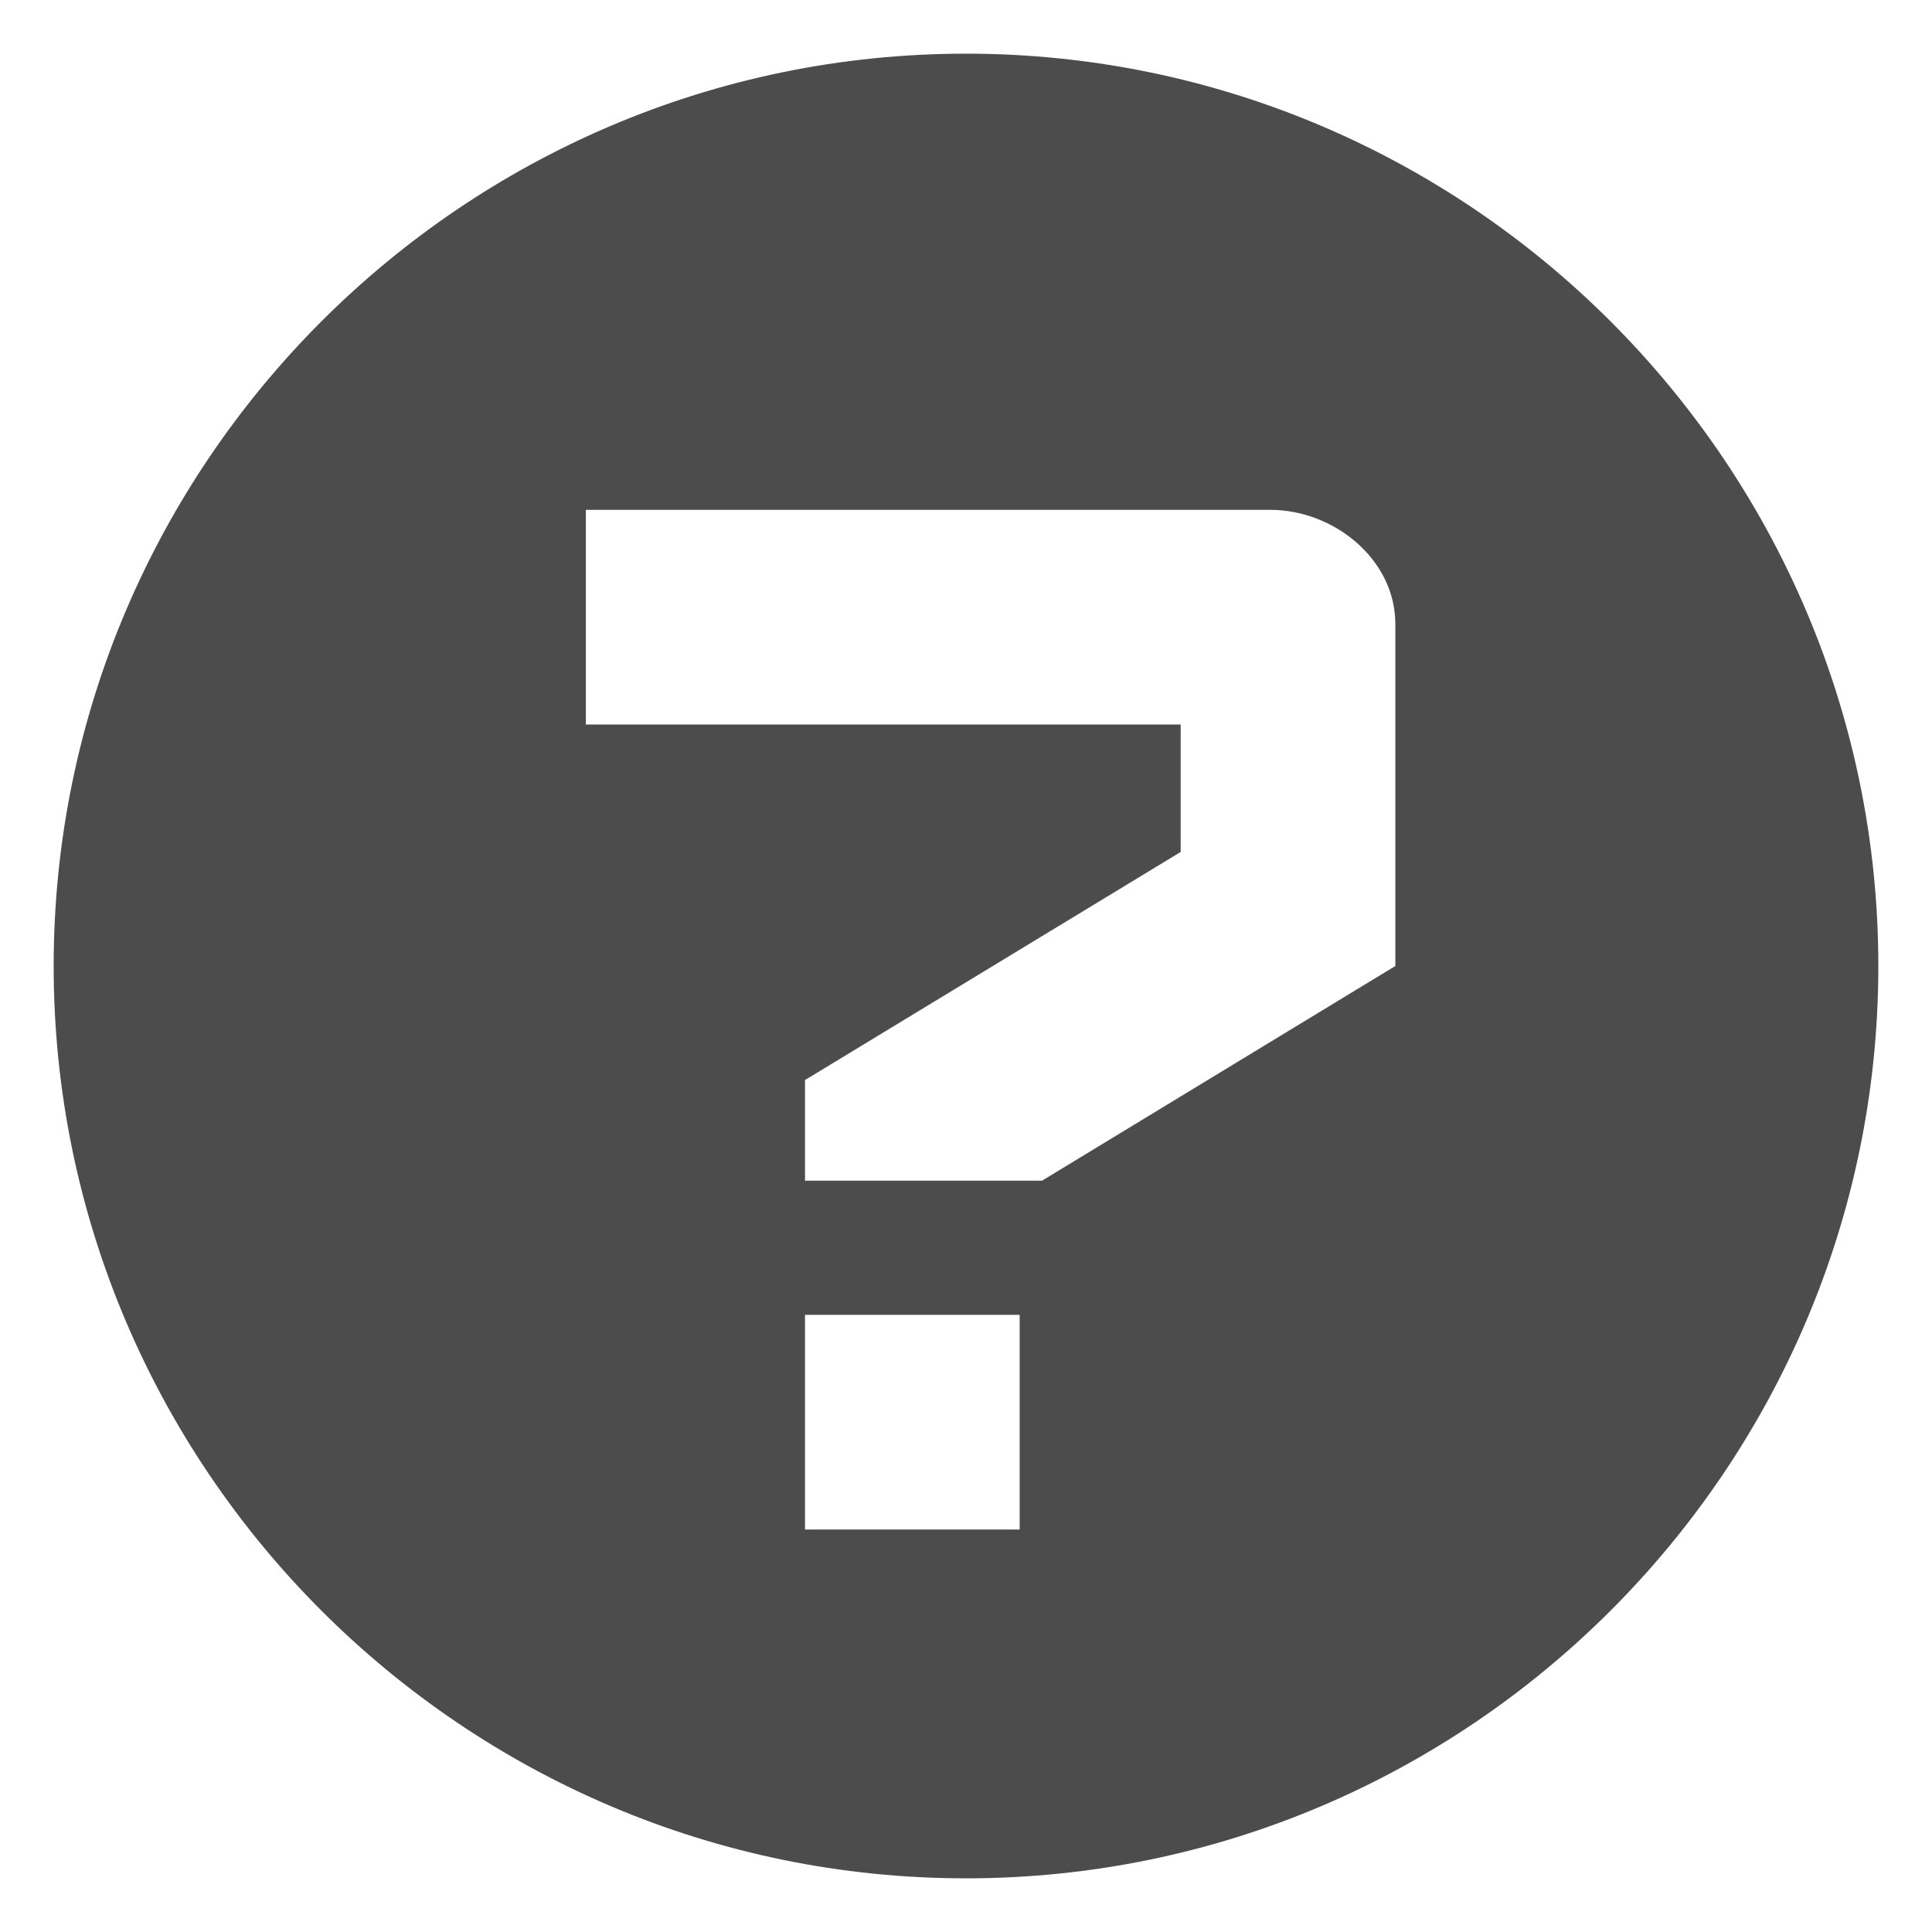
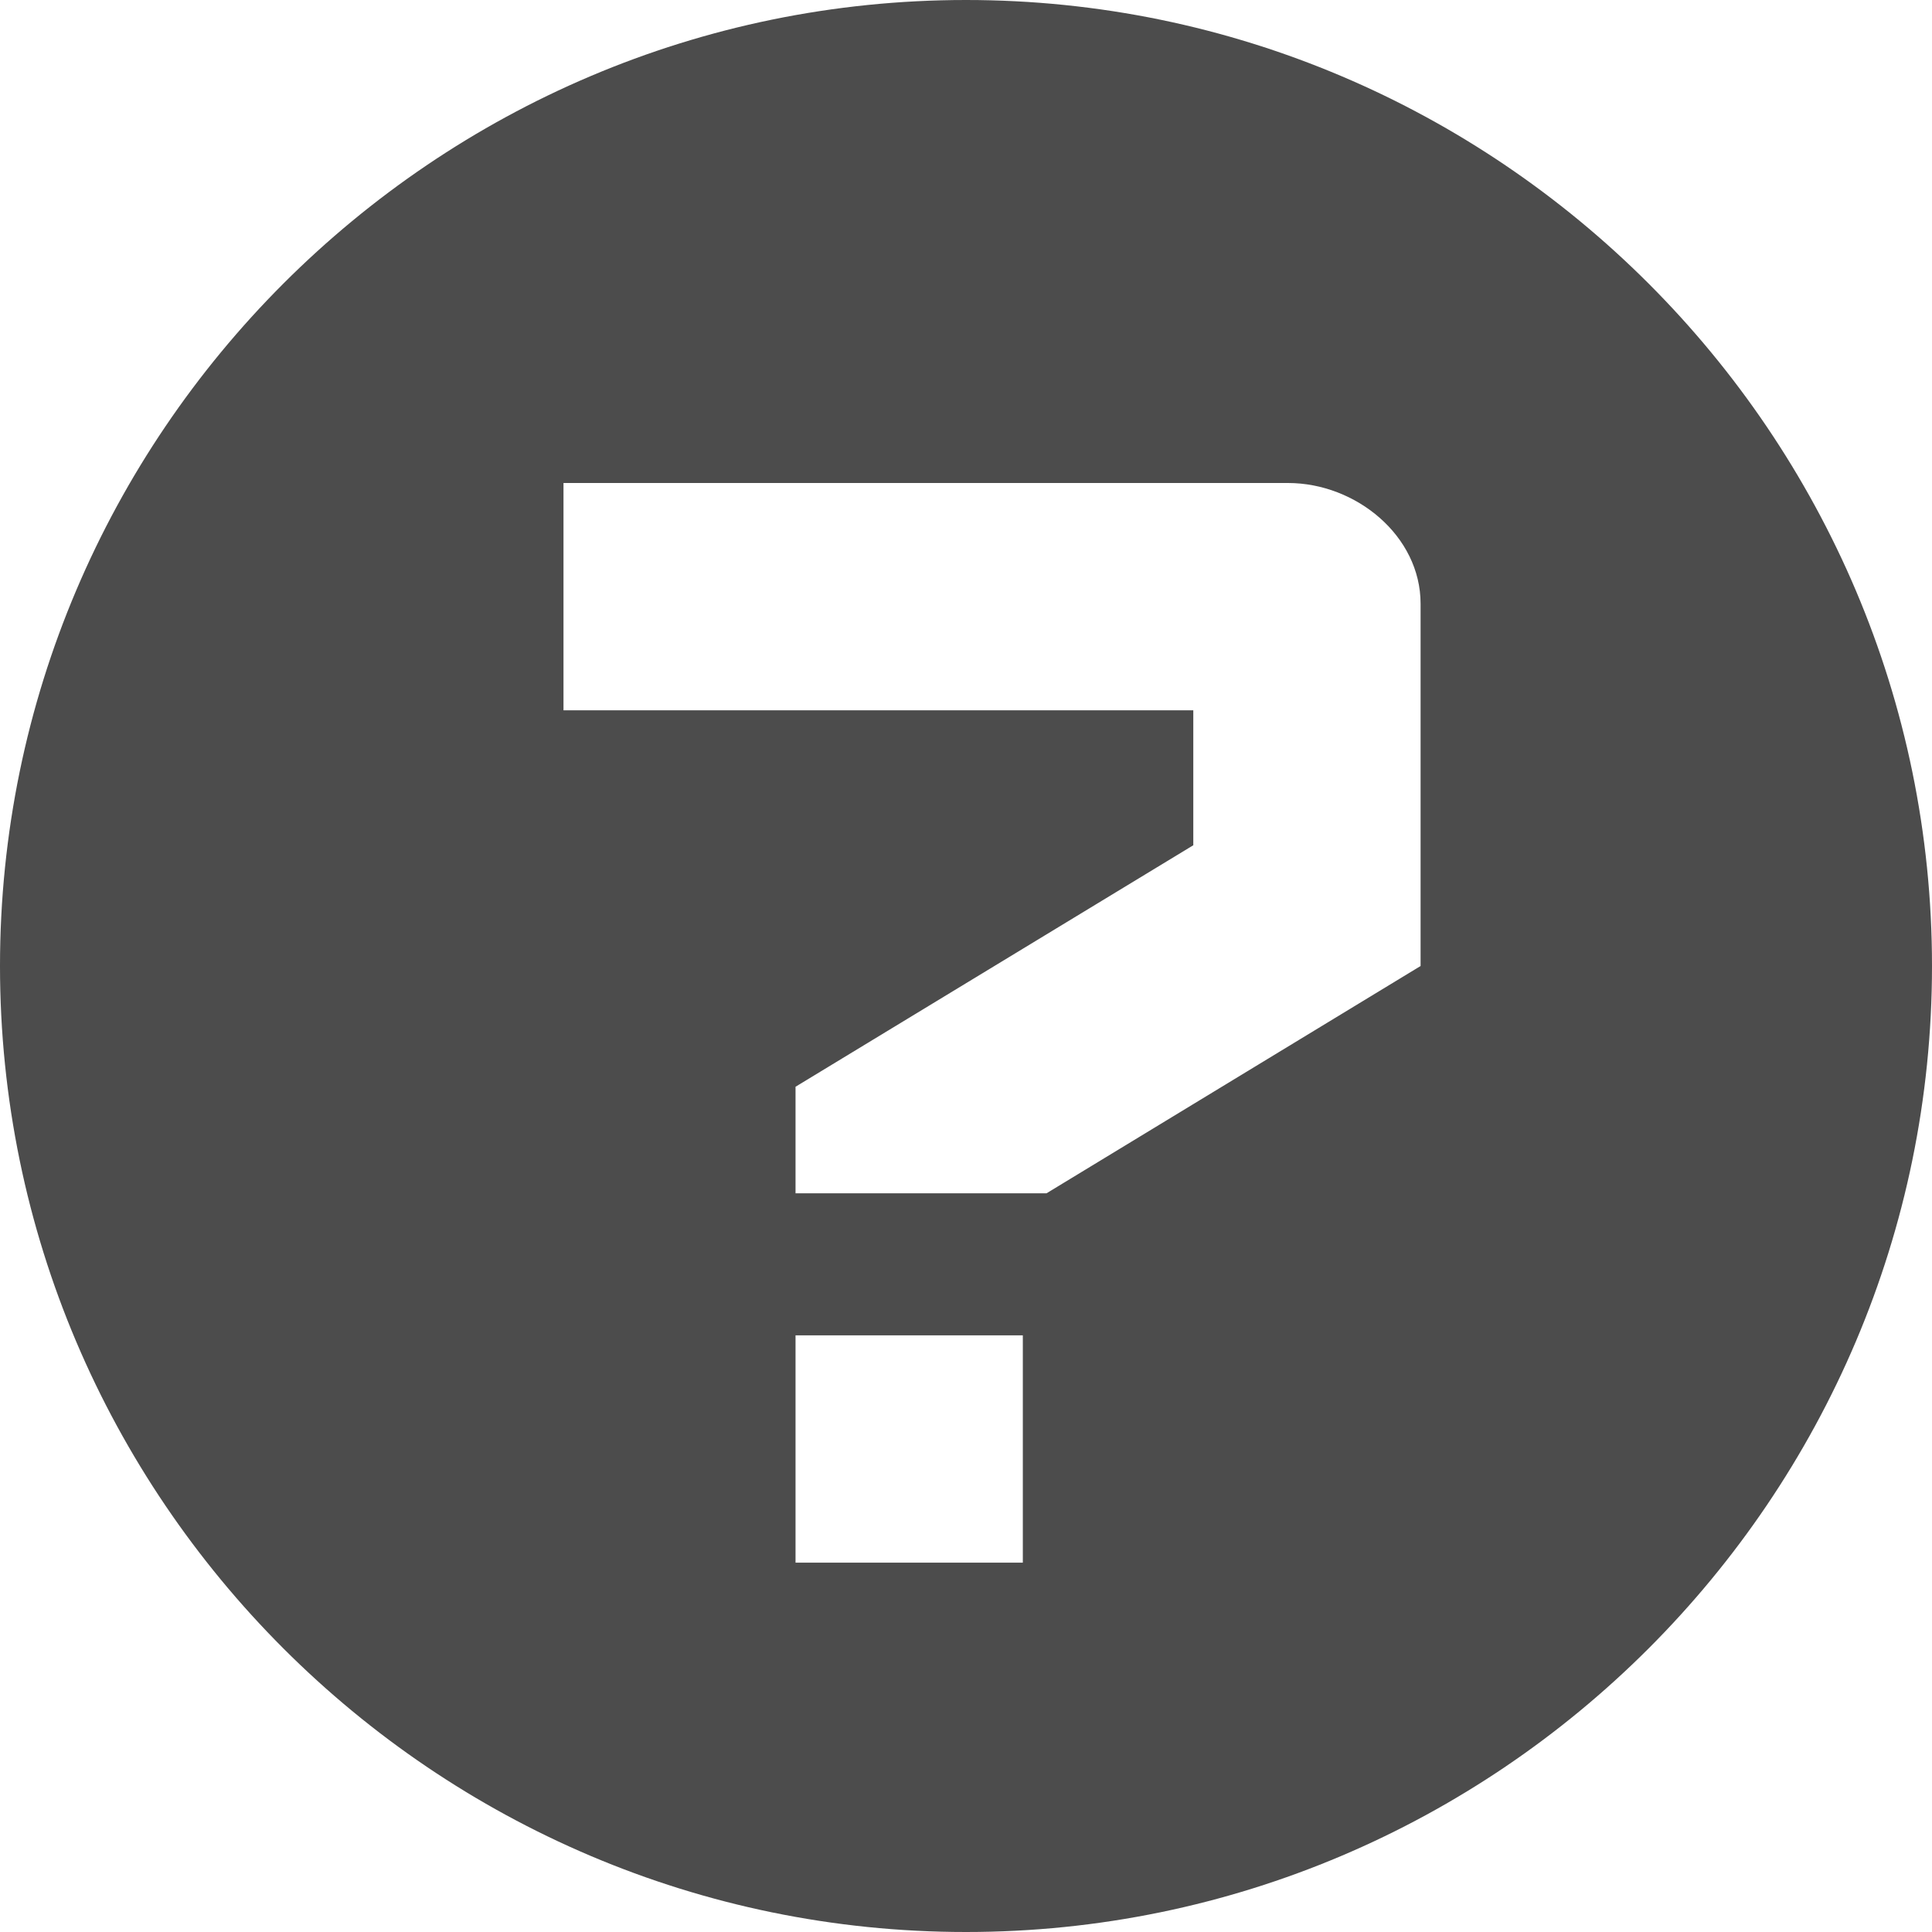
- <svg xmlns="http://www.w3.org/2000/svg" version="1.1" id="图层_1" x="0px" y="0px" width="72px" height="72px" viewBox="0 0 72 72" enable-background="new 0 0 72 72" xml:space="preserve">
-   <path opacity="0.7" fill-rule="evenodd" clip-rule="evenodd" d="M30,49h8v8h-8V49L30,49z M47.334,19C49.725,19,52,20.859,52,23.25  V36l-13.166,8H30v-3.75l14-8.5V27H21.833v-8H47.334L47.334,19z M36,2C54.727,2,70,17.273,70,36c0,18.728-15.273,34-34,34  C17.274,70,2,54.728,2,36C2,17.273,17.274,2,36,2L36,2L36,2z M36,2" />
+ <svg xmlns="http://www.w3.org/2000/svg" width="68px" height="68px" viewBox="0 0 68 68" version="1.1">
+   <defs />
+   <path opacity="0.7" fill-rule="evenodd" clip-rule="evenodd" d="M28,47 L36,47 L36,55 L28,55 L28,47 L28,47 Z M45.334,17 C47.725,17 50,18.859 50,21.25 L50,34 L36.834,42 L28,42 L28,38.25 L42,29.75 L42,25 L19.833,25 L19.833,17 L45.334,17 L45.334,17 Z M0,34 C0,52.728 15.274,68 34,68 C52.727,68 68,52.728 68,34 C68,15.273 52.727,0 34,0 C15.274,0 0,15.273 0,34 Z" id="Shape" />
</svg>
